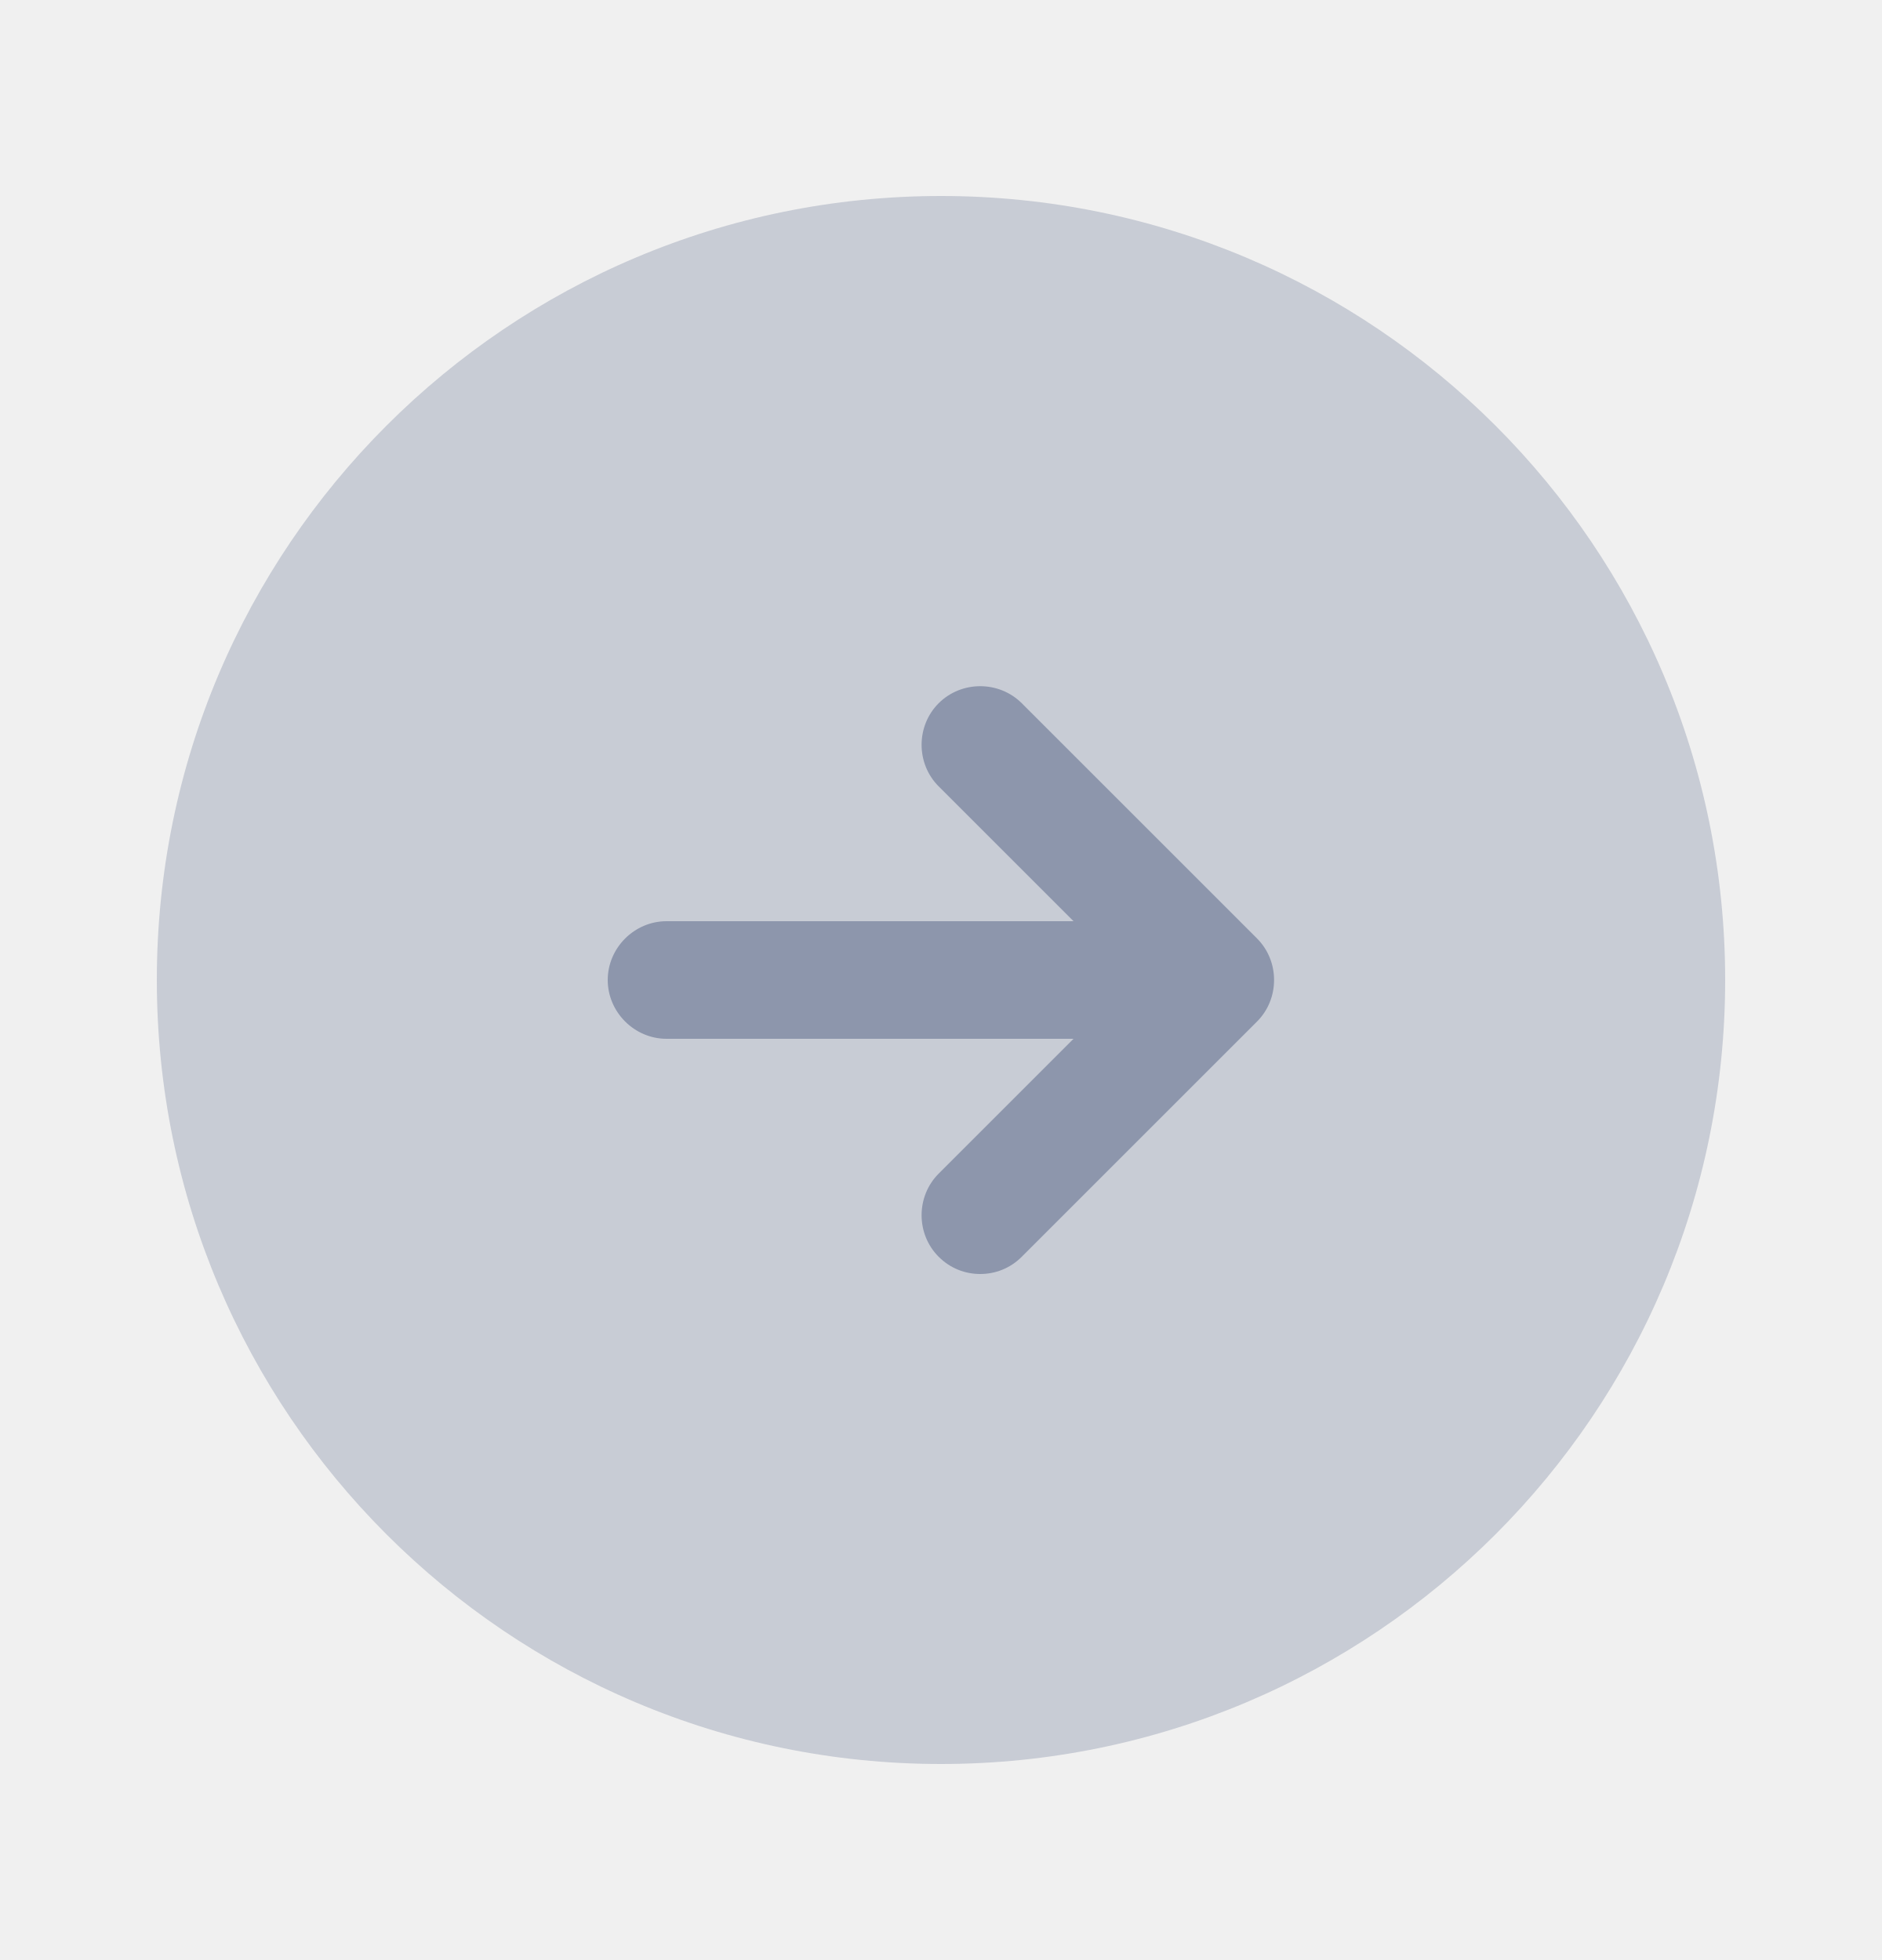
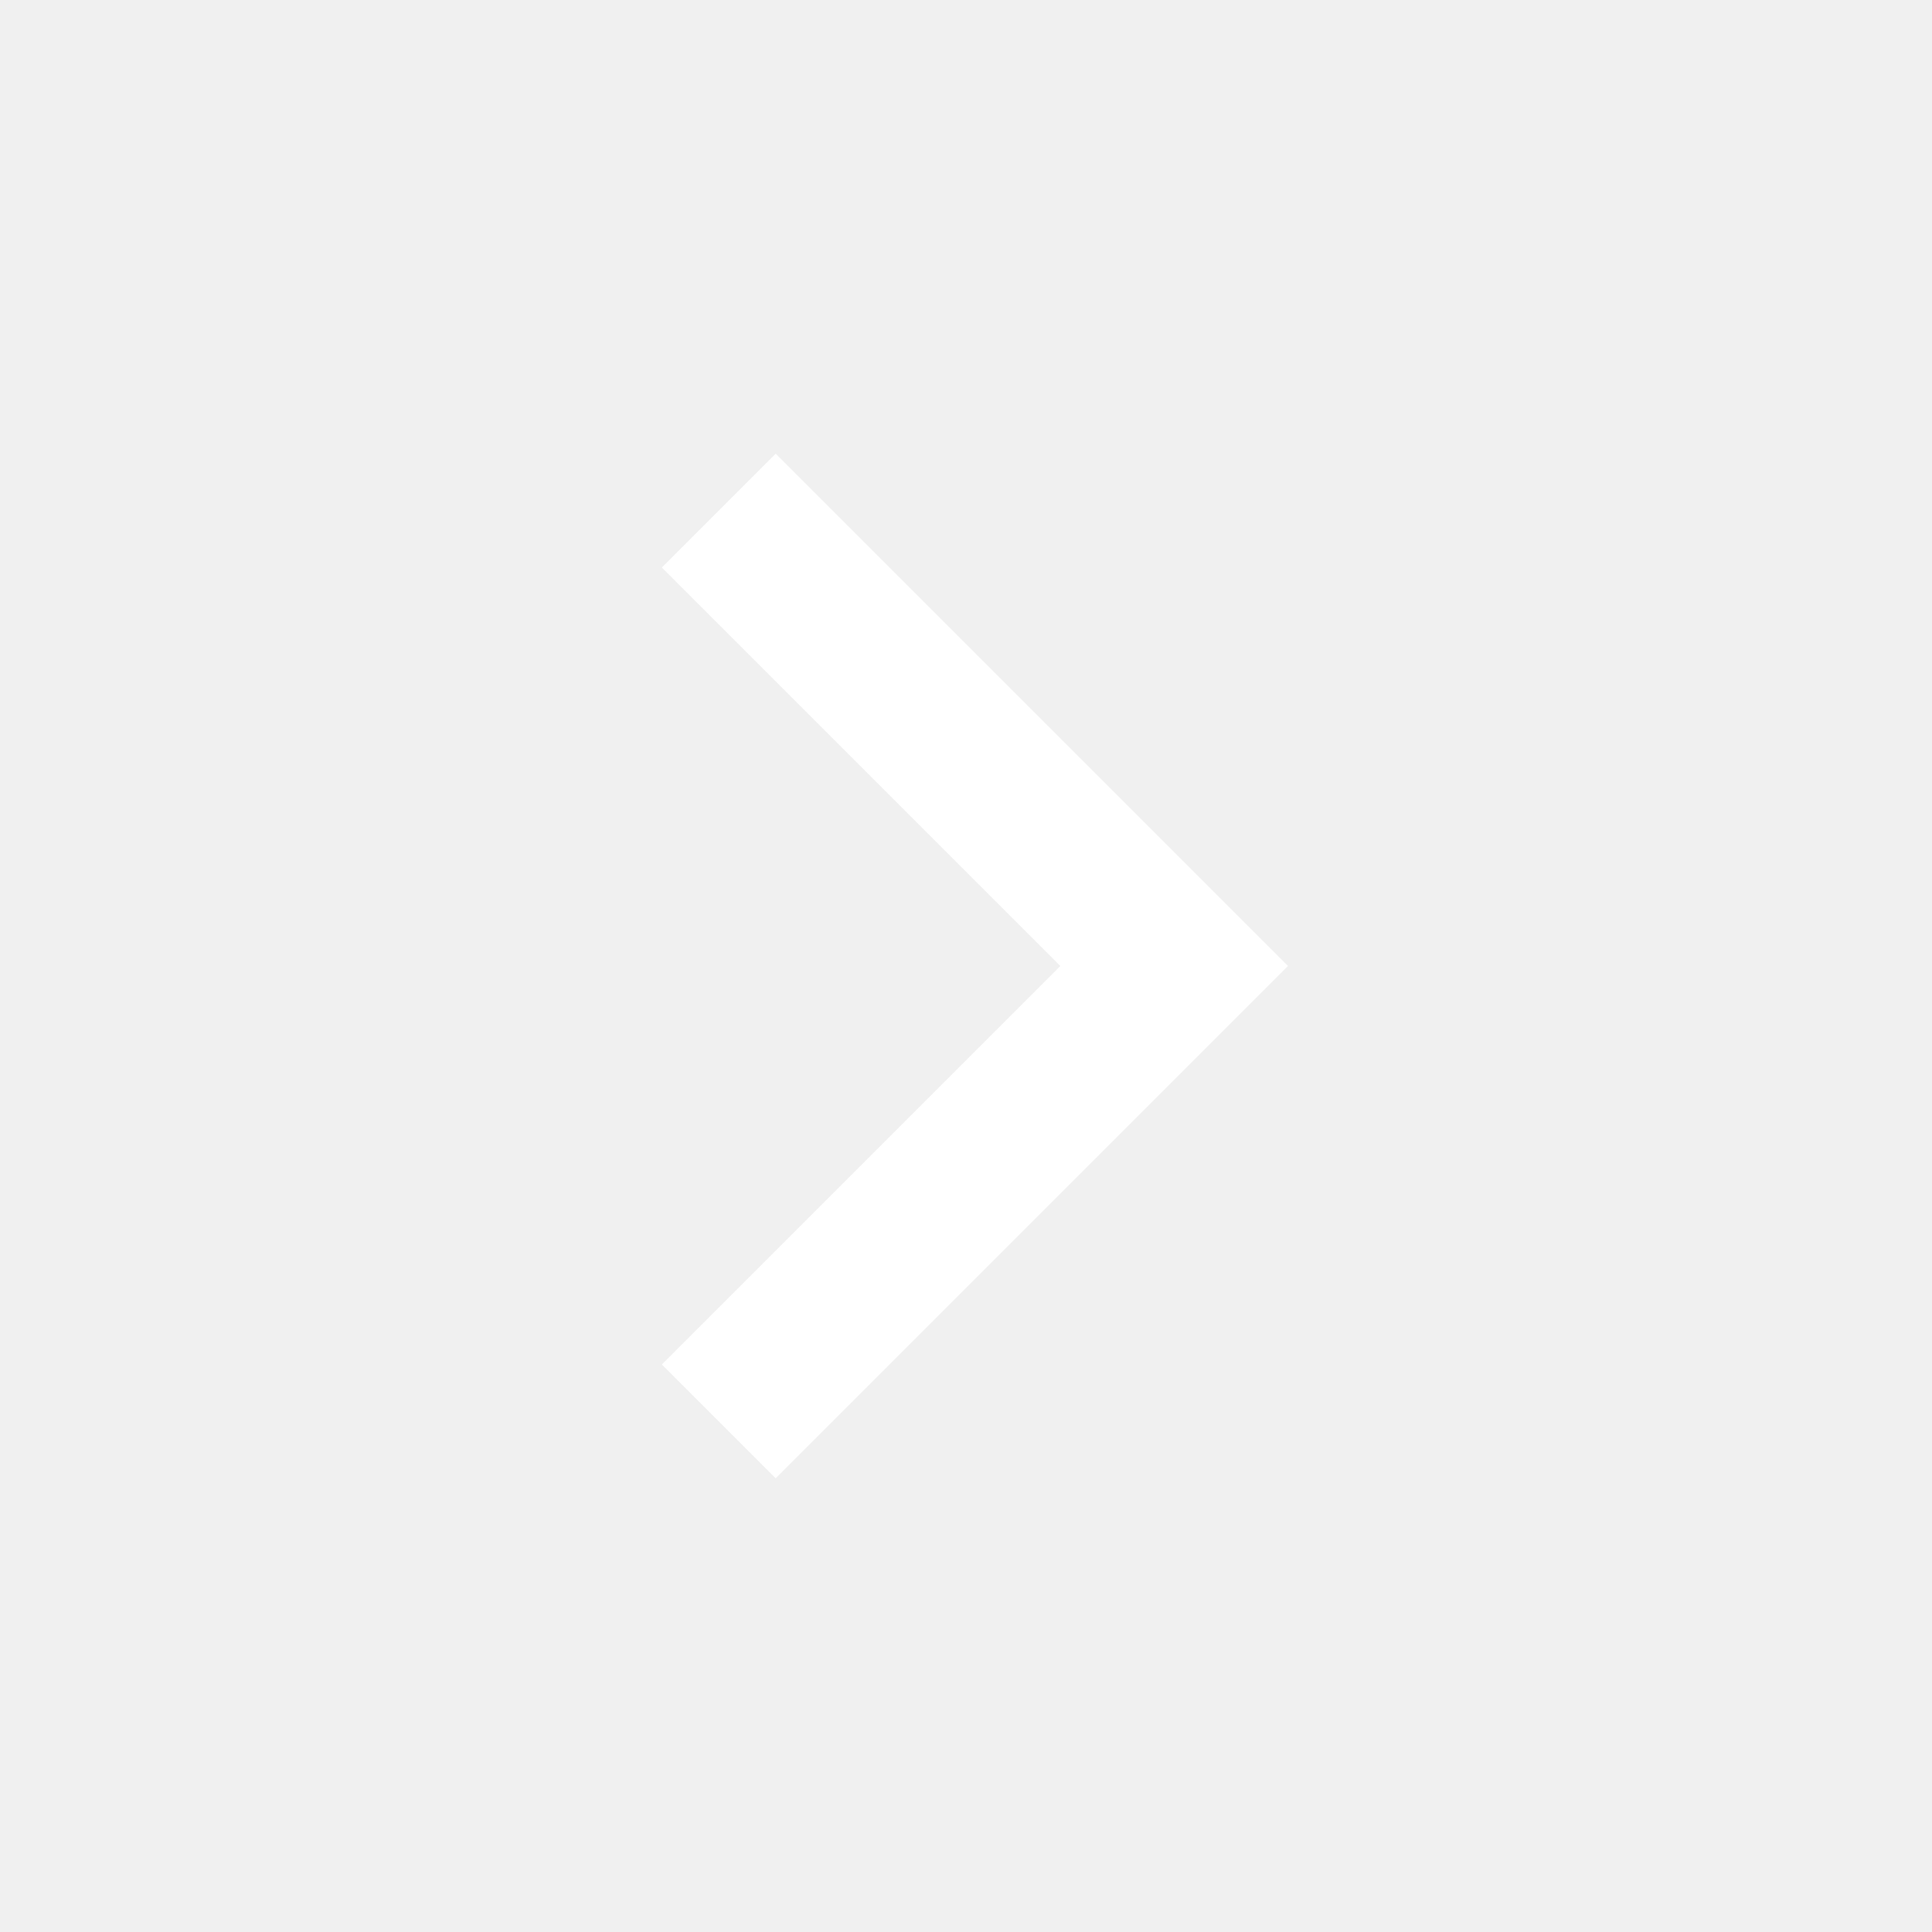
- <svg xmlns="http://www.w3.org/2000/svg" width="24" height="25" viewBox="0 0 24 25" fill="none">
-   <path opacity="0.4" d="M12 22.5C17.523 22.5 22 18.023 22 12.5C22 6.977 17.523 2.5 12 2.5C6.477 2.5 2 6.977 2 12.5C2 18.023 6.477 22.5 12 22.5Z" fill="#8D96AC" />
-   <path d="M16.03 11.97L13.03 8.97C12.74 8.68 12.26 8.68 11.97 8.97C11.68 9.26 11.68 9.74 11.97 10.03L13.69 11.75H8.5C8.09 11.75 7.75 12.09 7.75 12.5C7.75 12.91 8.09 13.25 8.5 13.25H13.69L11.97 14.97C11.68 15.26 11.68 15.74 11.97 16.03C12.12 16.18 12.31 16.25 12.5 16.25C12.69 16.25 12.88 16.18 13.03 16.03L16.03 13.03C16.32 12.74 16.32 12.26 16.03 11.97Z" fill="#8D96AC" />
+ <svg xmlns="http://www.w3.org/2000/svg" width="24" height="24" viewBox="0 0 24 24" fill="none">
+   <g clip-path="url(#clip0_218_10)">
+     <path d="M13.172 12L8.222 7.05L9.636 5.636L16 12L9.636 18.364L8.222 16.95L13.172 12Z" fill="white" />
+   </g>
+   <defs>
+     <clipPath id="clip0_218_10">
+       <rect width="24" height="24" fill="white" />
+     </clipPath>
+   </defs>
</svg>
